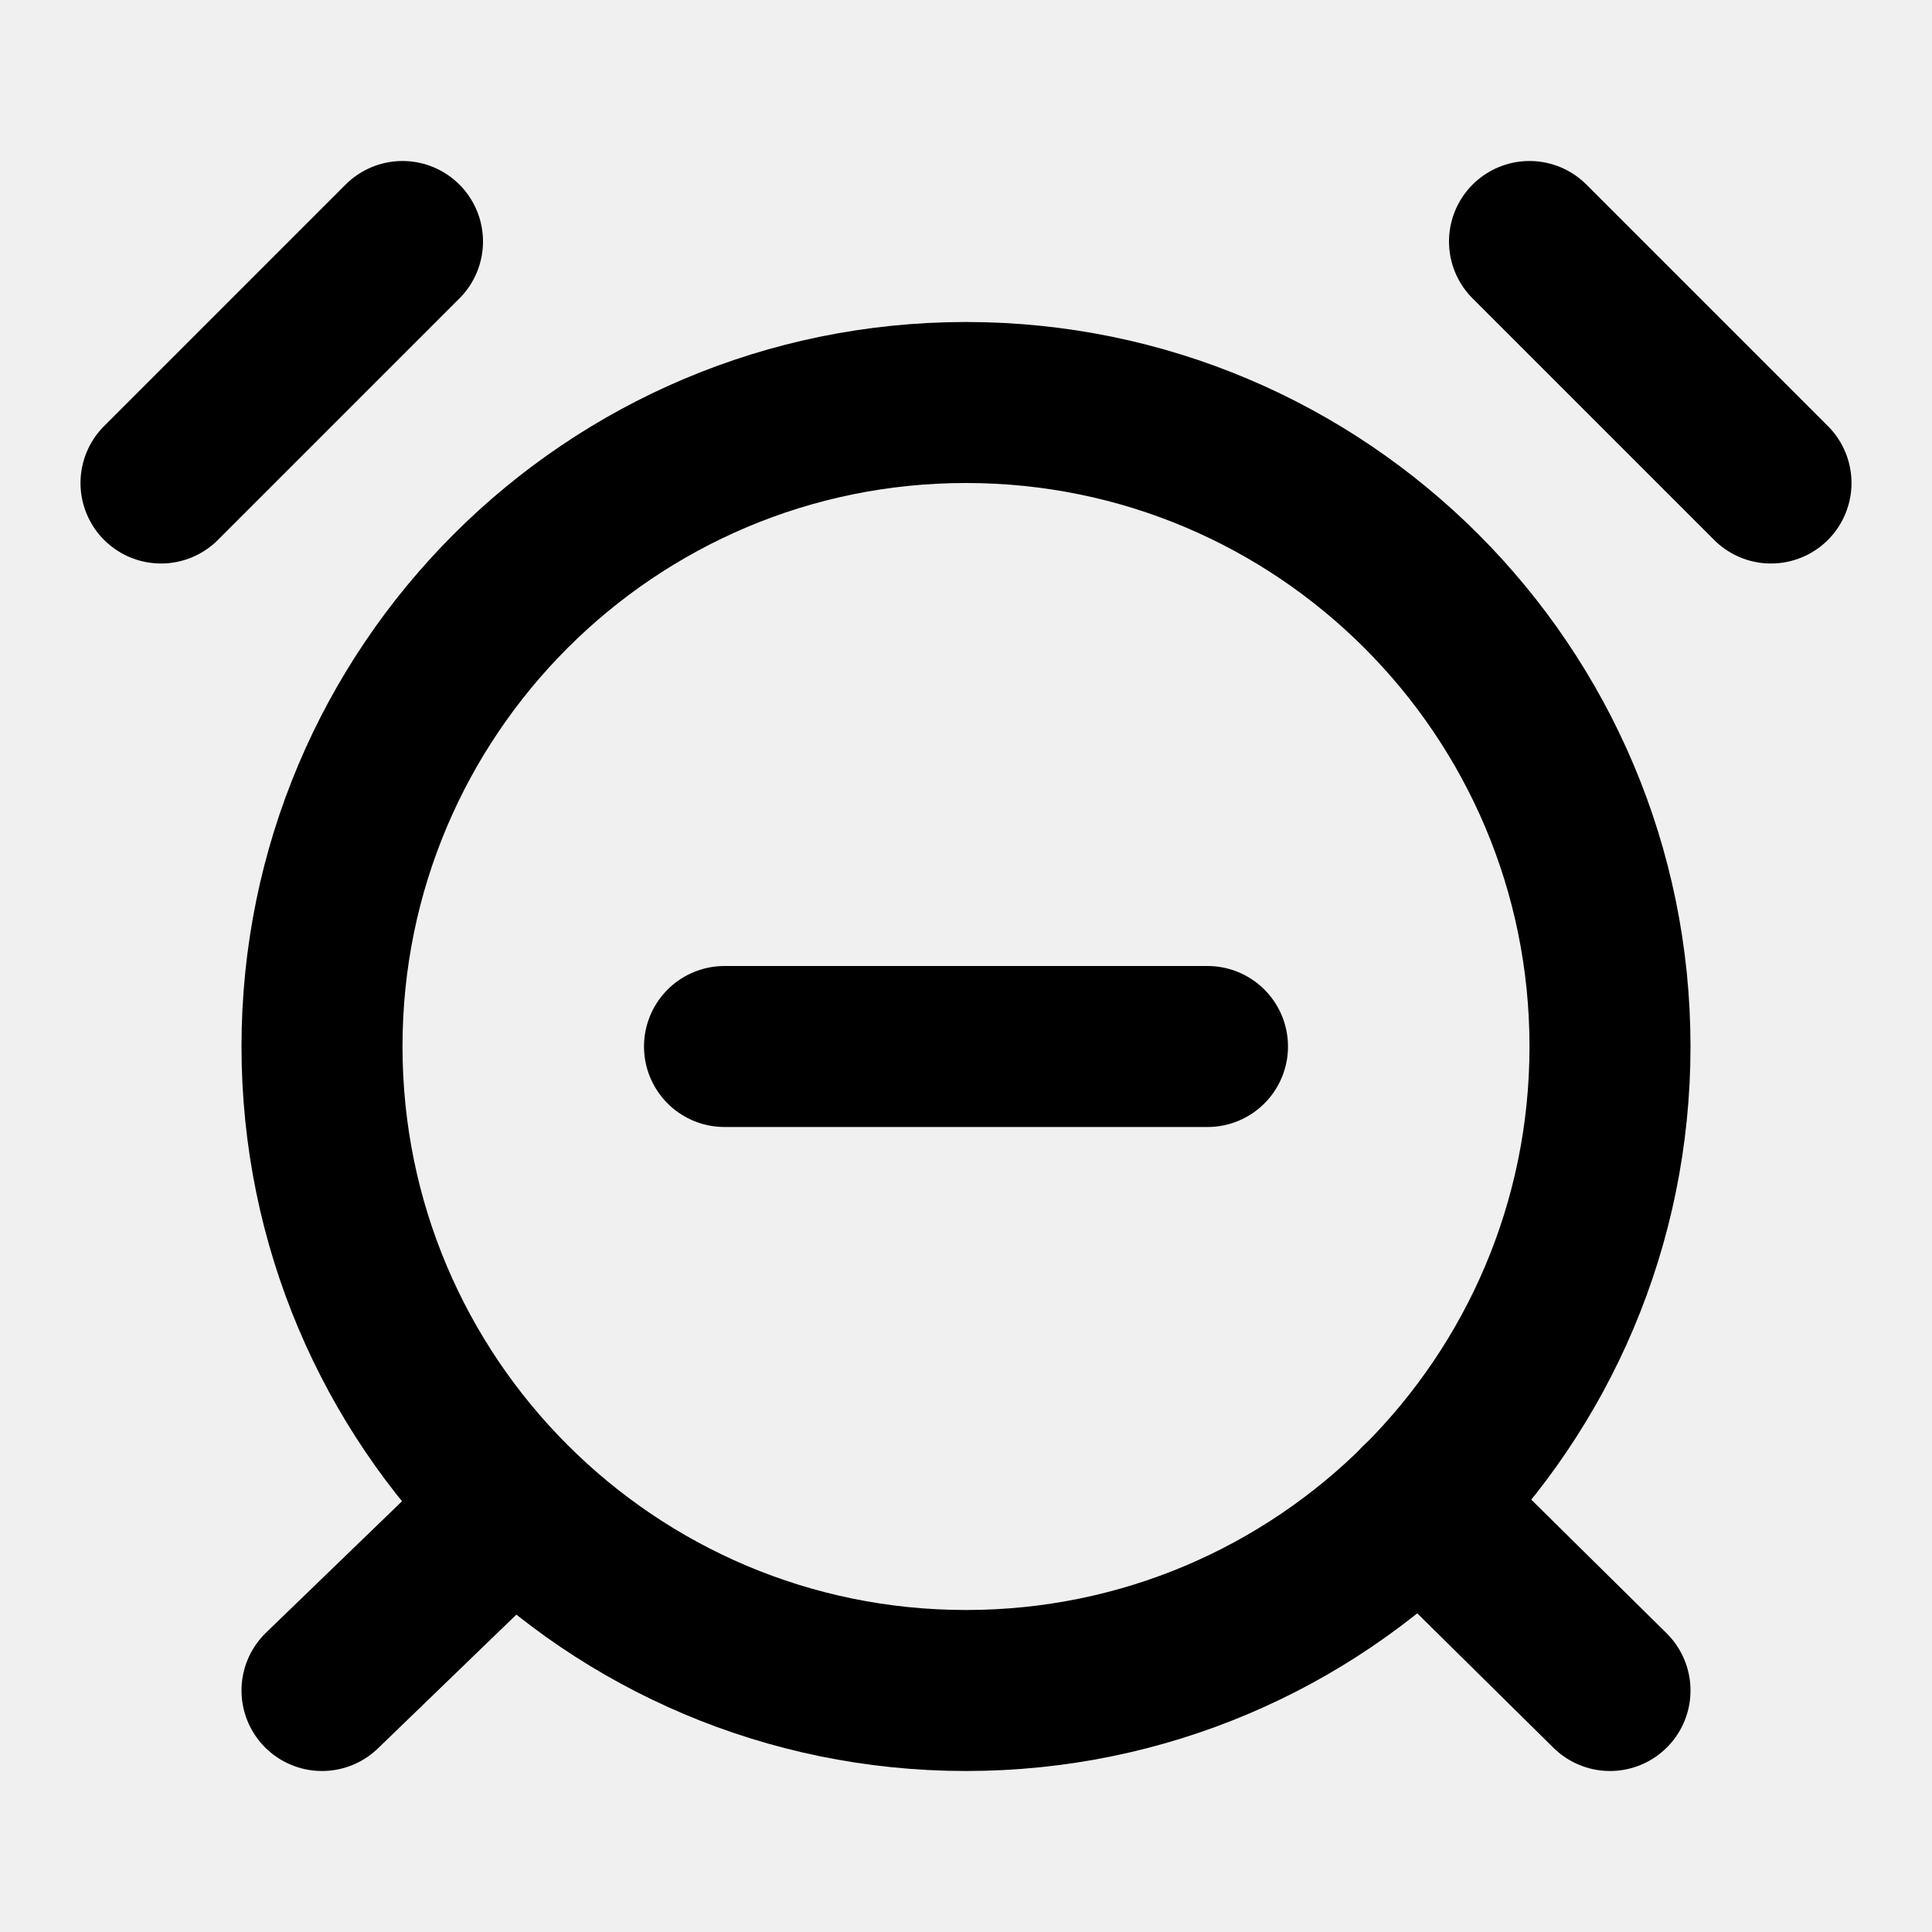
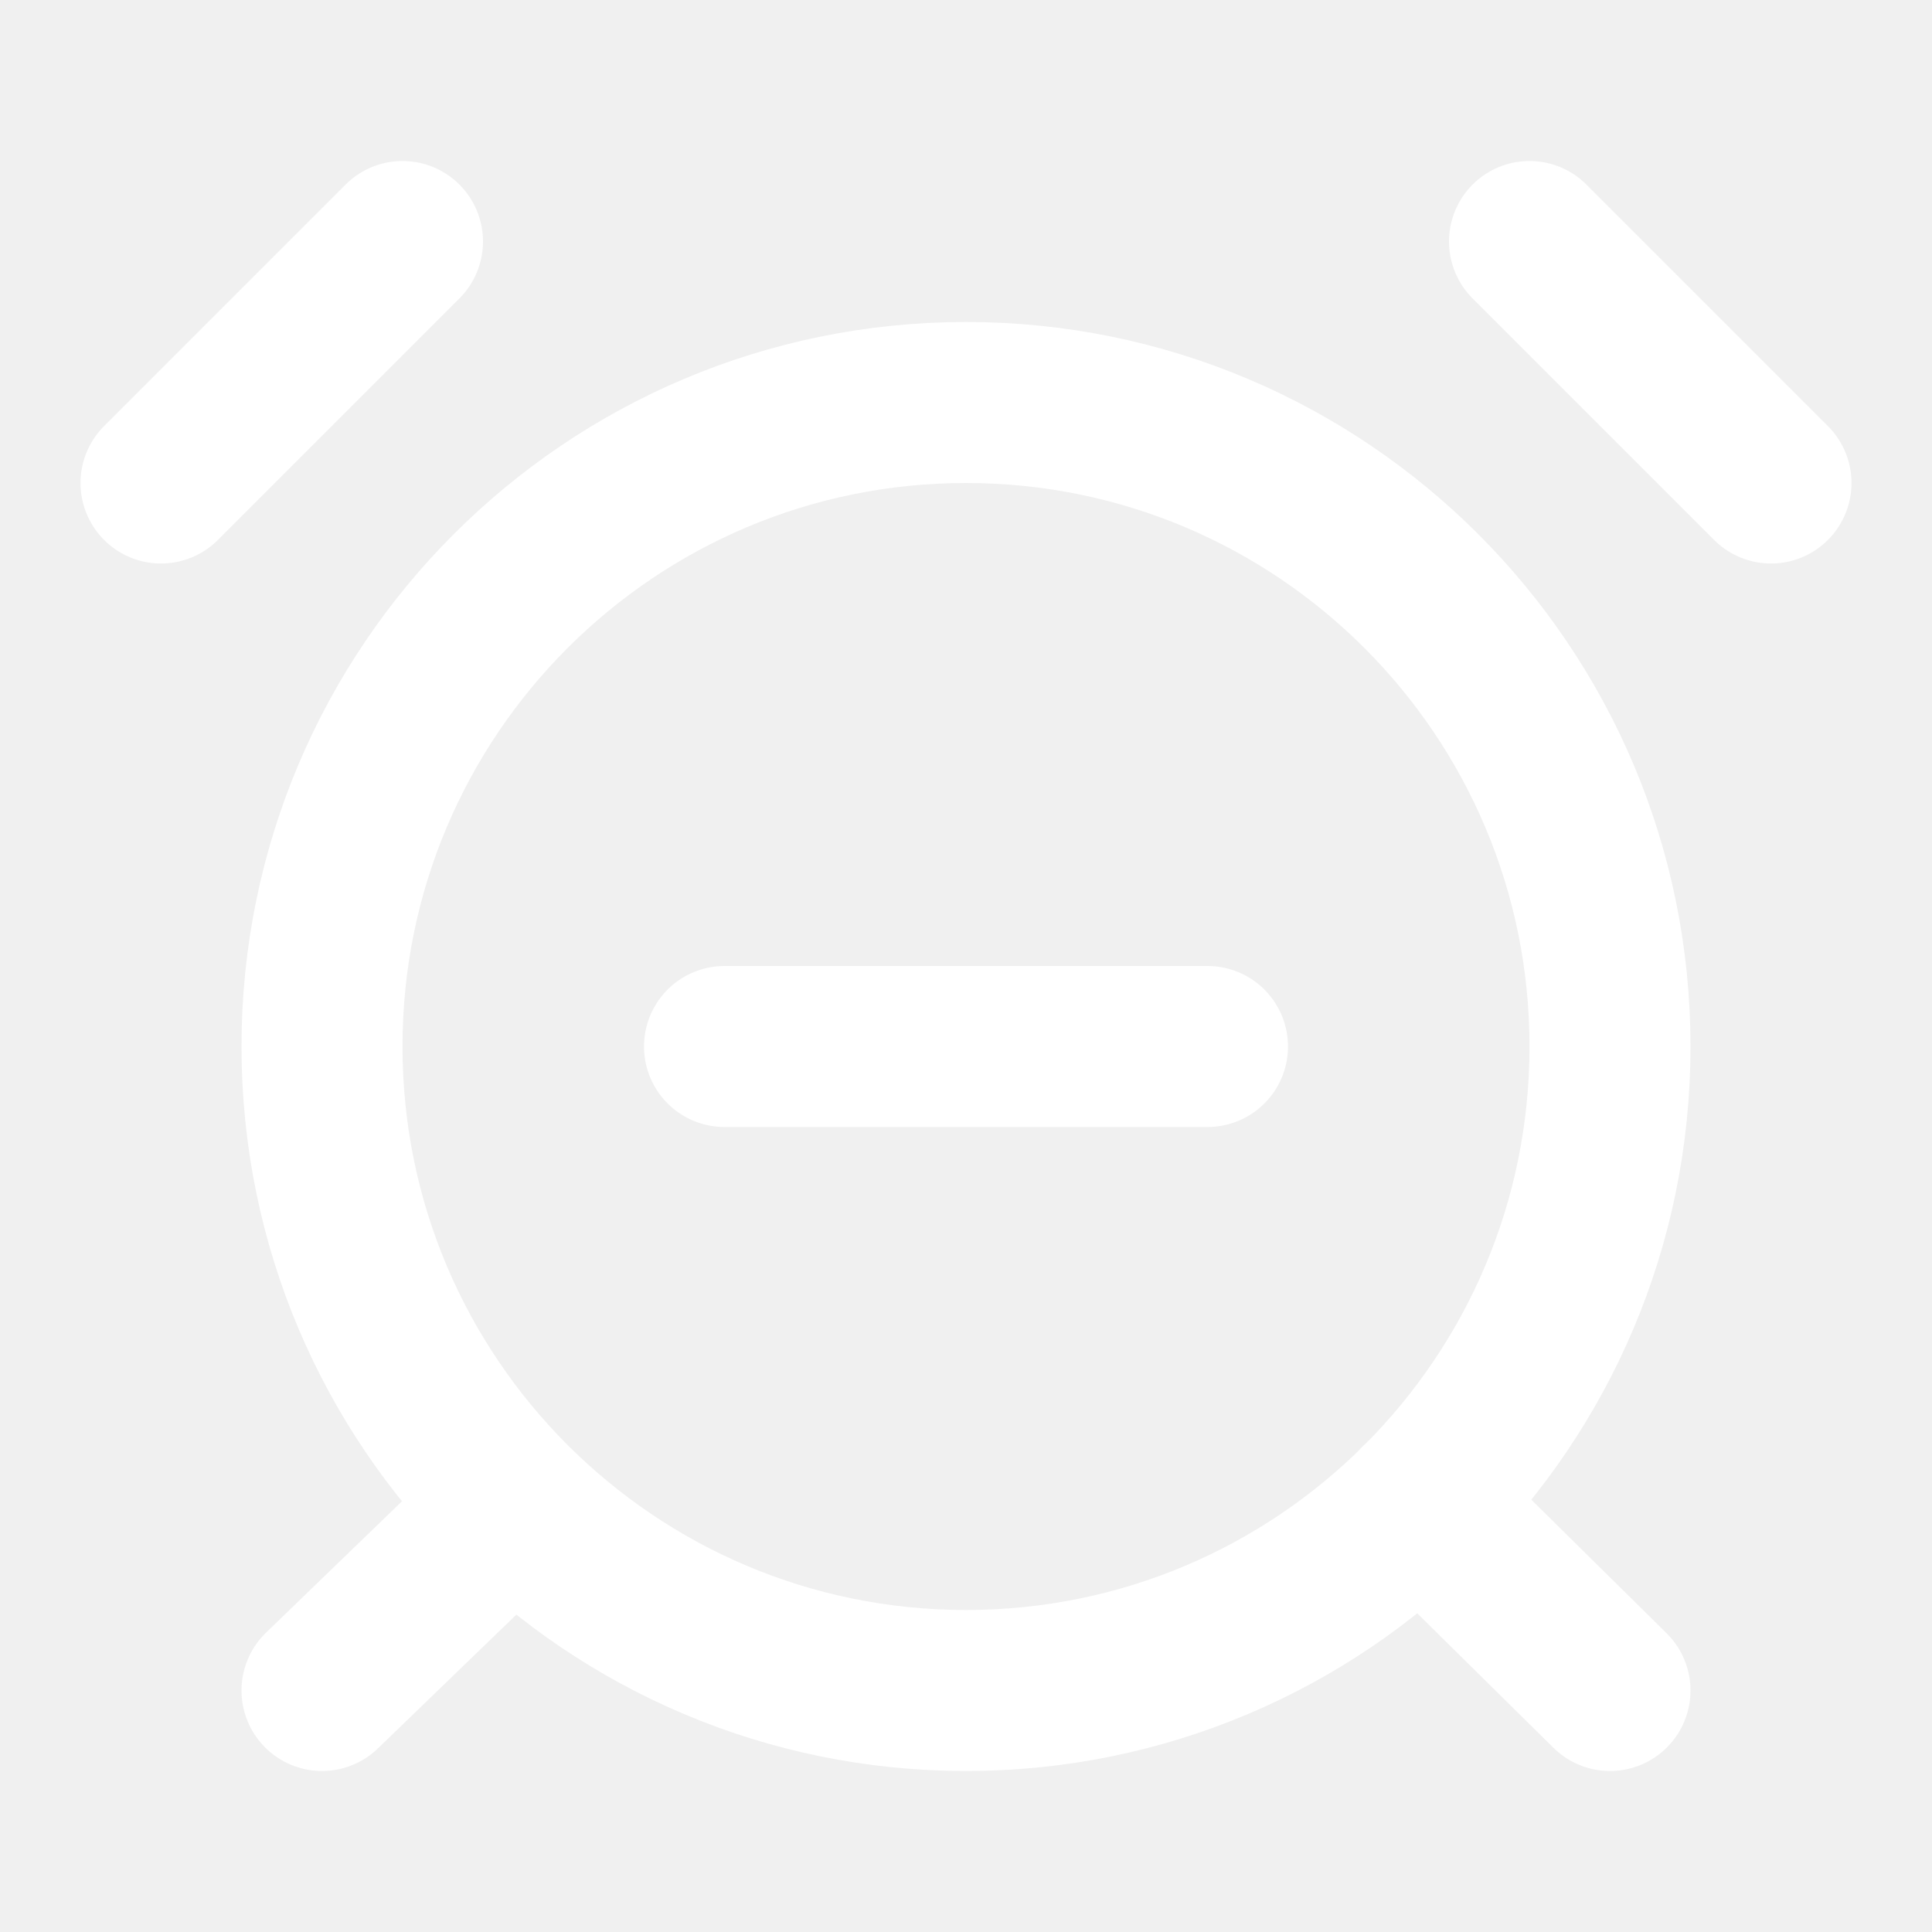
<svg xmlns="http://www.w3.org/2000/svg" width="24" height="24" viewBox="0 0 24 24">
-   <g fill="none" stroke="#000" stroke-linecap="round" stroke-linejoin="round" stroke-width="2">
+   <g fill="none" stroke="#fff" stroke-linecap="round" stroke-linejoin="round" stroke-width="2">
    <circle cx="12" cy="13" r="8" />
    <path d="M5 3L2 6m20 0l-3-3M6.38 18.7L4 21m13.64-2.33L20 21M9 13h6" />
  </g>
</svg>
